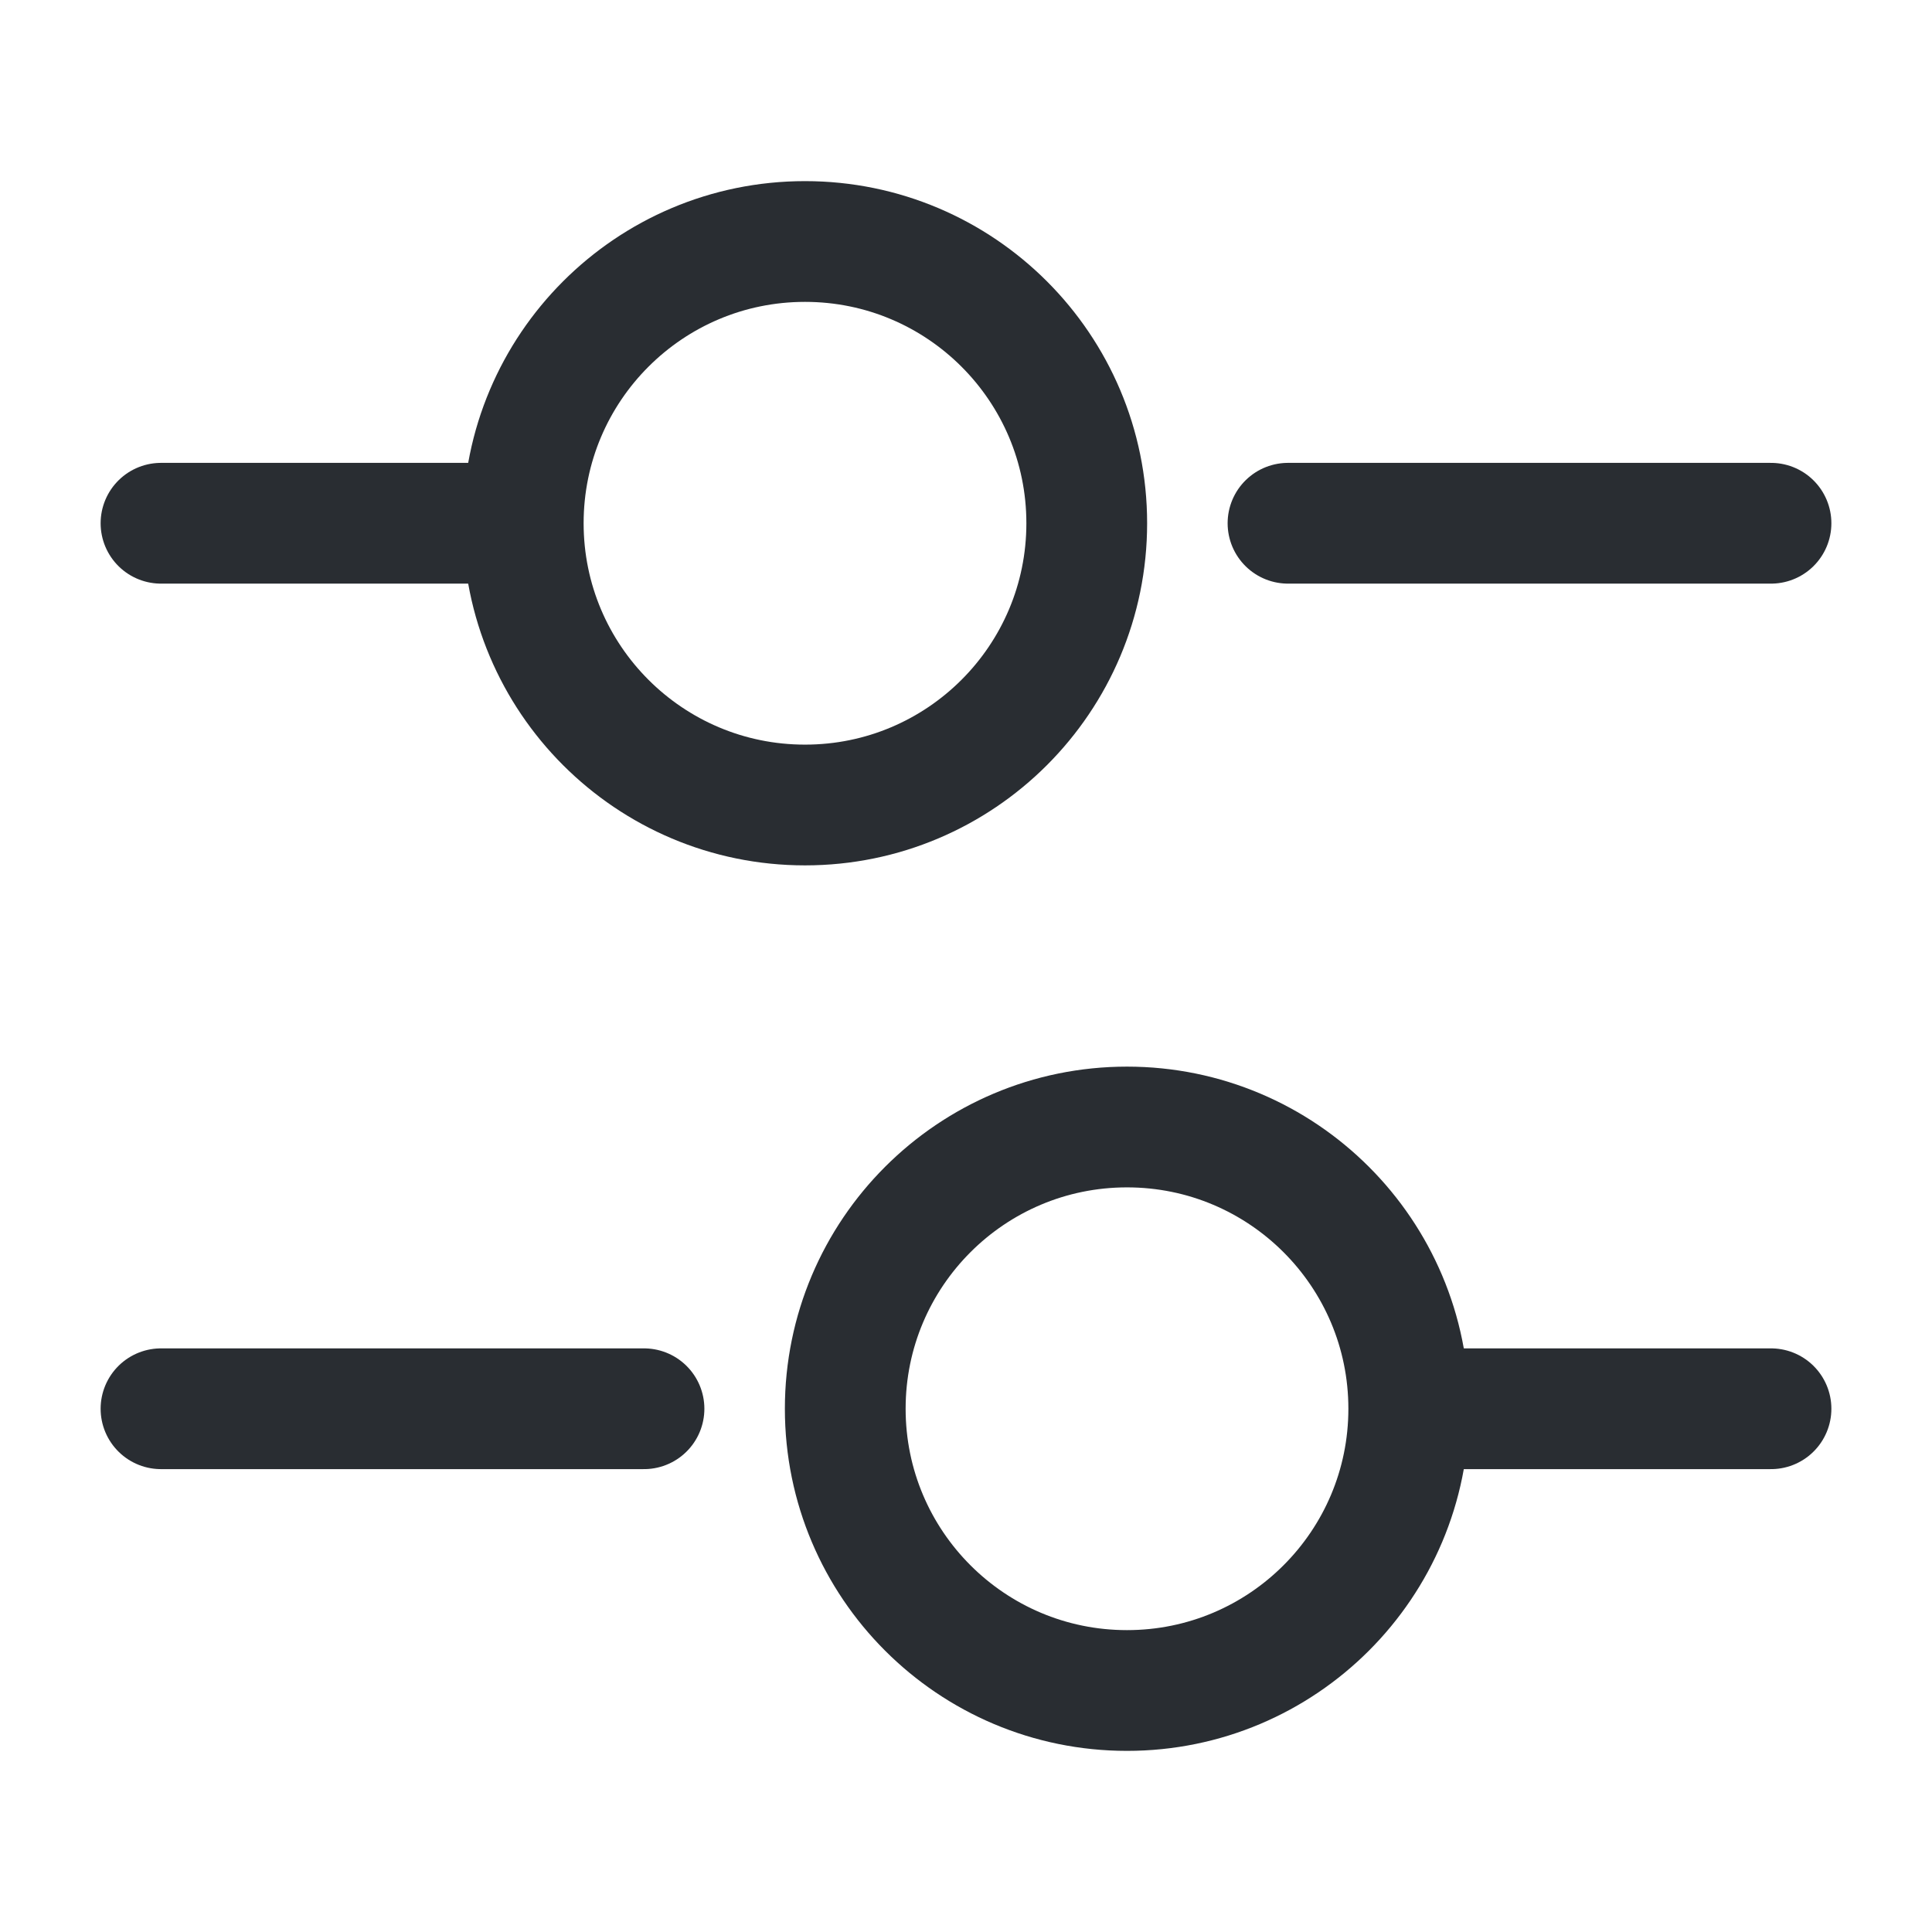
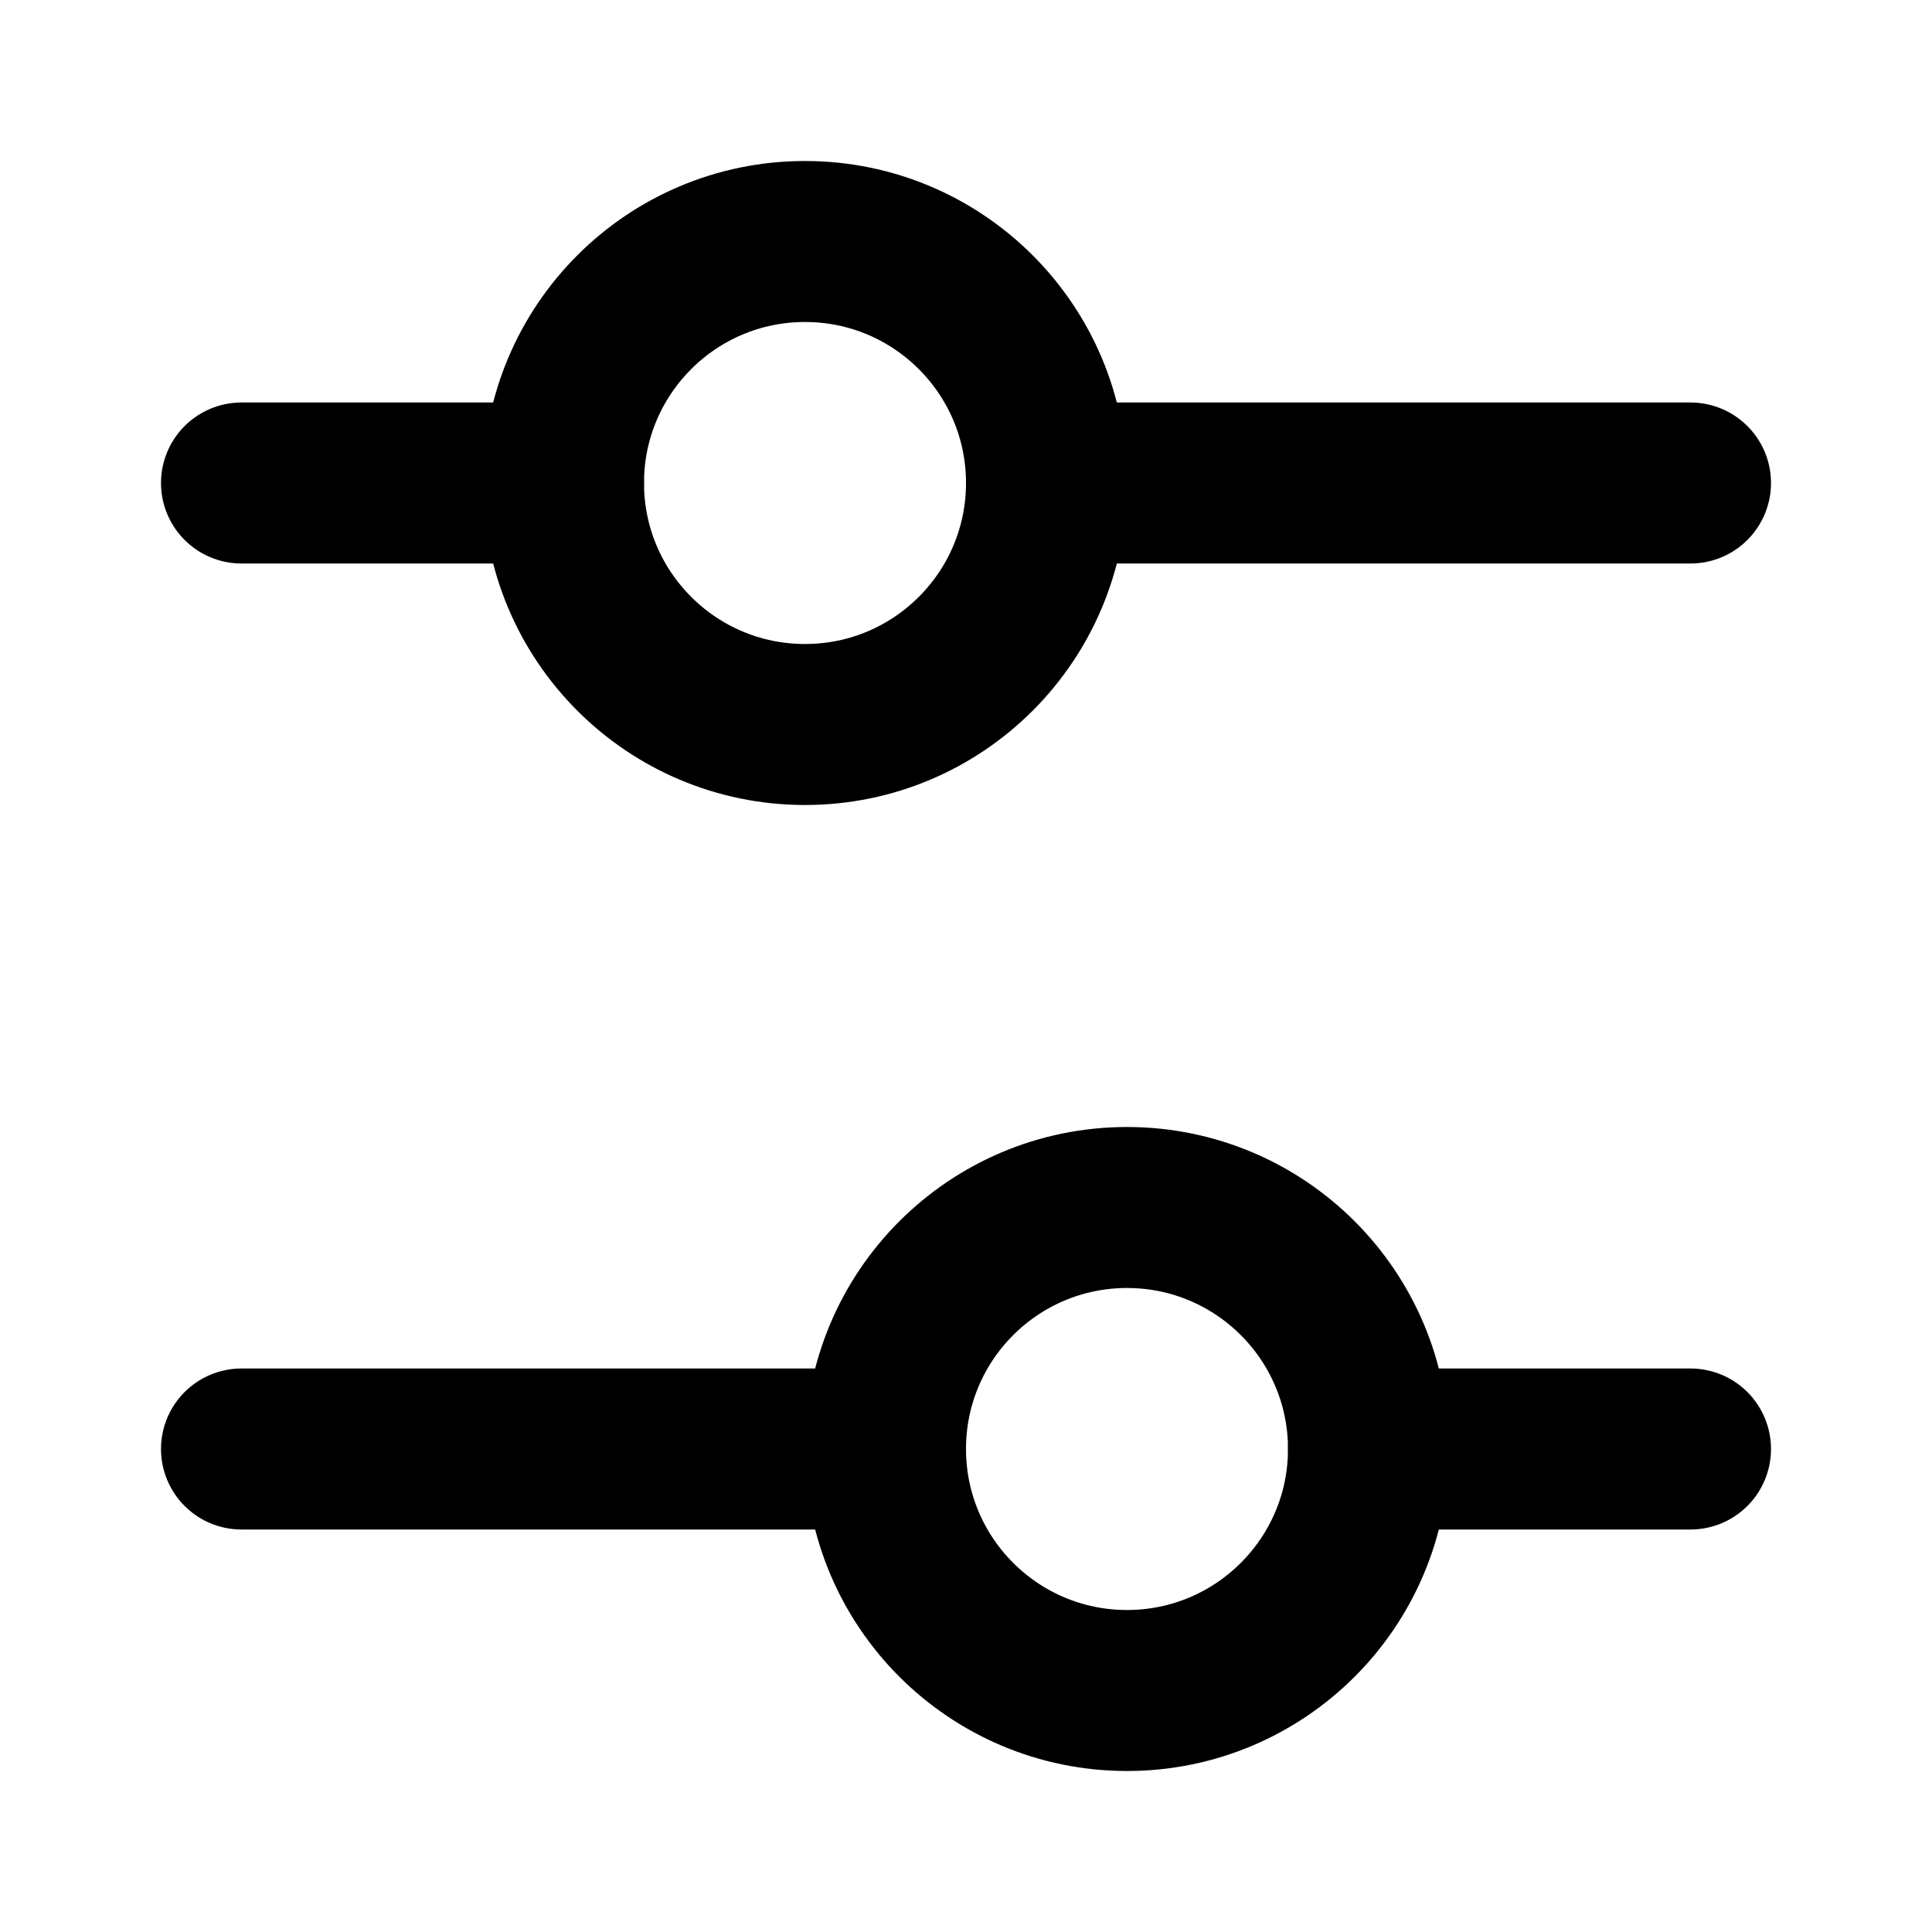
- <svg xmlns="http://www.w3.org/2000/svg" width="800px" height="800px" viewBox="0 0 24 24" fill="none">
-   <path d="M22 6.5H16" stroke="#292D32" stroke-width="1.5" stroke-miterlimit="10" stroke-linecap="round" stroke-linejoin="round" />
-   <path d="M6 6.5H2" stroke="#292D32" stroke-width="1.5" stroke-miterlimit="10" stroke-linecap="round" stroke-linejoin="round" />
-   <path d="M10 10C11.933 10 13.5 8.433 13.5 6.5C13.5 4.567 11.933 3 10 3C8.067 3 6.5 4.567 6.5 6.5C6.5 8.433 8.067 10 10 10Z" stroke="#292D32" stroke-width="1.5" stroke-miterlimit="10" stroke-linecap="round" stroke-linejoin="round" />
-   <path d="M22 17.5H18" stroke="#292D32" stroke-width="1.5" stroke-miterlimit="10" stroke-linecap="round" stroke-linejoin="round" />
-   <path d="M8 17.5H2" stroke="#292D32" stroke-width="1.5" stroke-miterlimit="10" stroke-linecap="round" stroke-linejoin="round" />
-   <path d="M14 21C15.933 21 17.5 19.433 17.5 17.5C17.5 15.567 15.933 14 14 14C12.067 14 10.5 15.567 10.5 17.5C10.5 19.433 12.067 21 14 21Z" stroke="#292D32" stroke-width="1.5" stroke-miterlimit="10" stroke-linecap="round" stroke-linejoin="round" />
+ <svg xmlns="http://www.w3.org/2000/svg" viewBox="0 0 24 24" fill="none" stroke="#000" stroke-width="2" stroke-linecap="round" stroke-linejoin="round">
+   <path d="M3 6h4M13 6h8M3 18h8M17 18h4" />
+   <circle cx="10" cy="6" r="3" />
+   <circle cx="14" cy="18" r="3" />
</svg>
